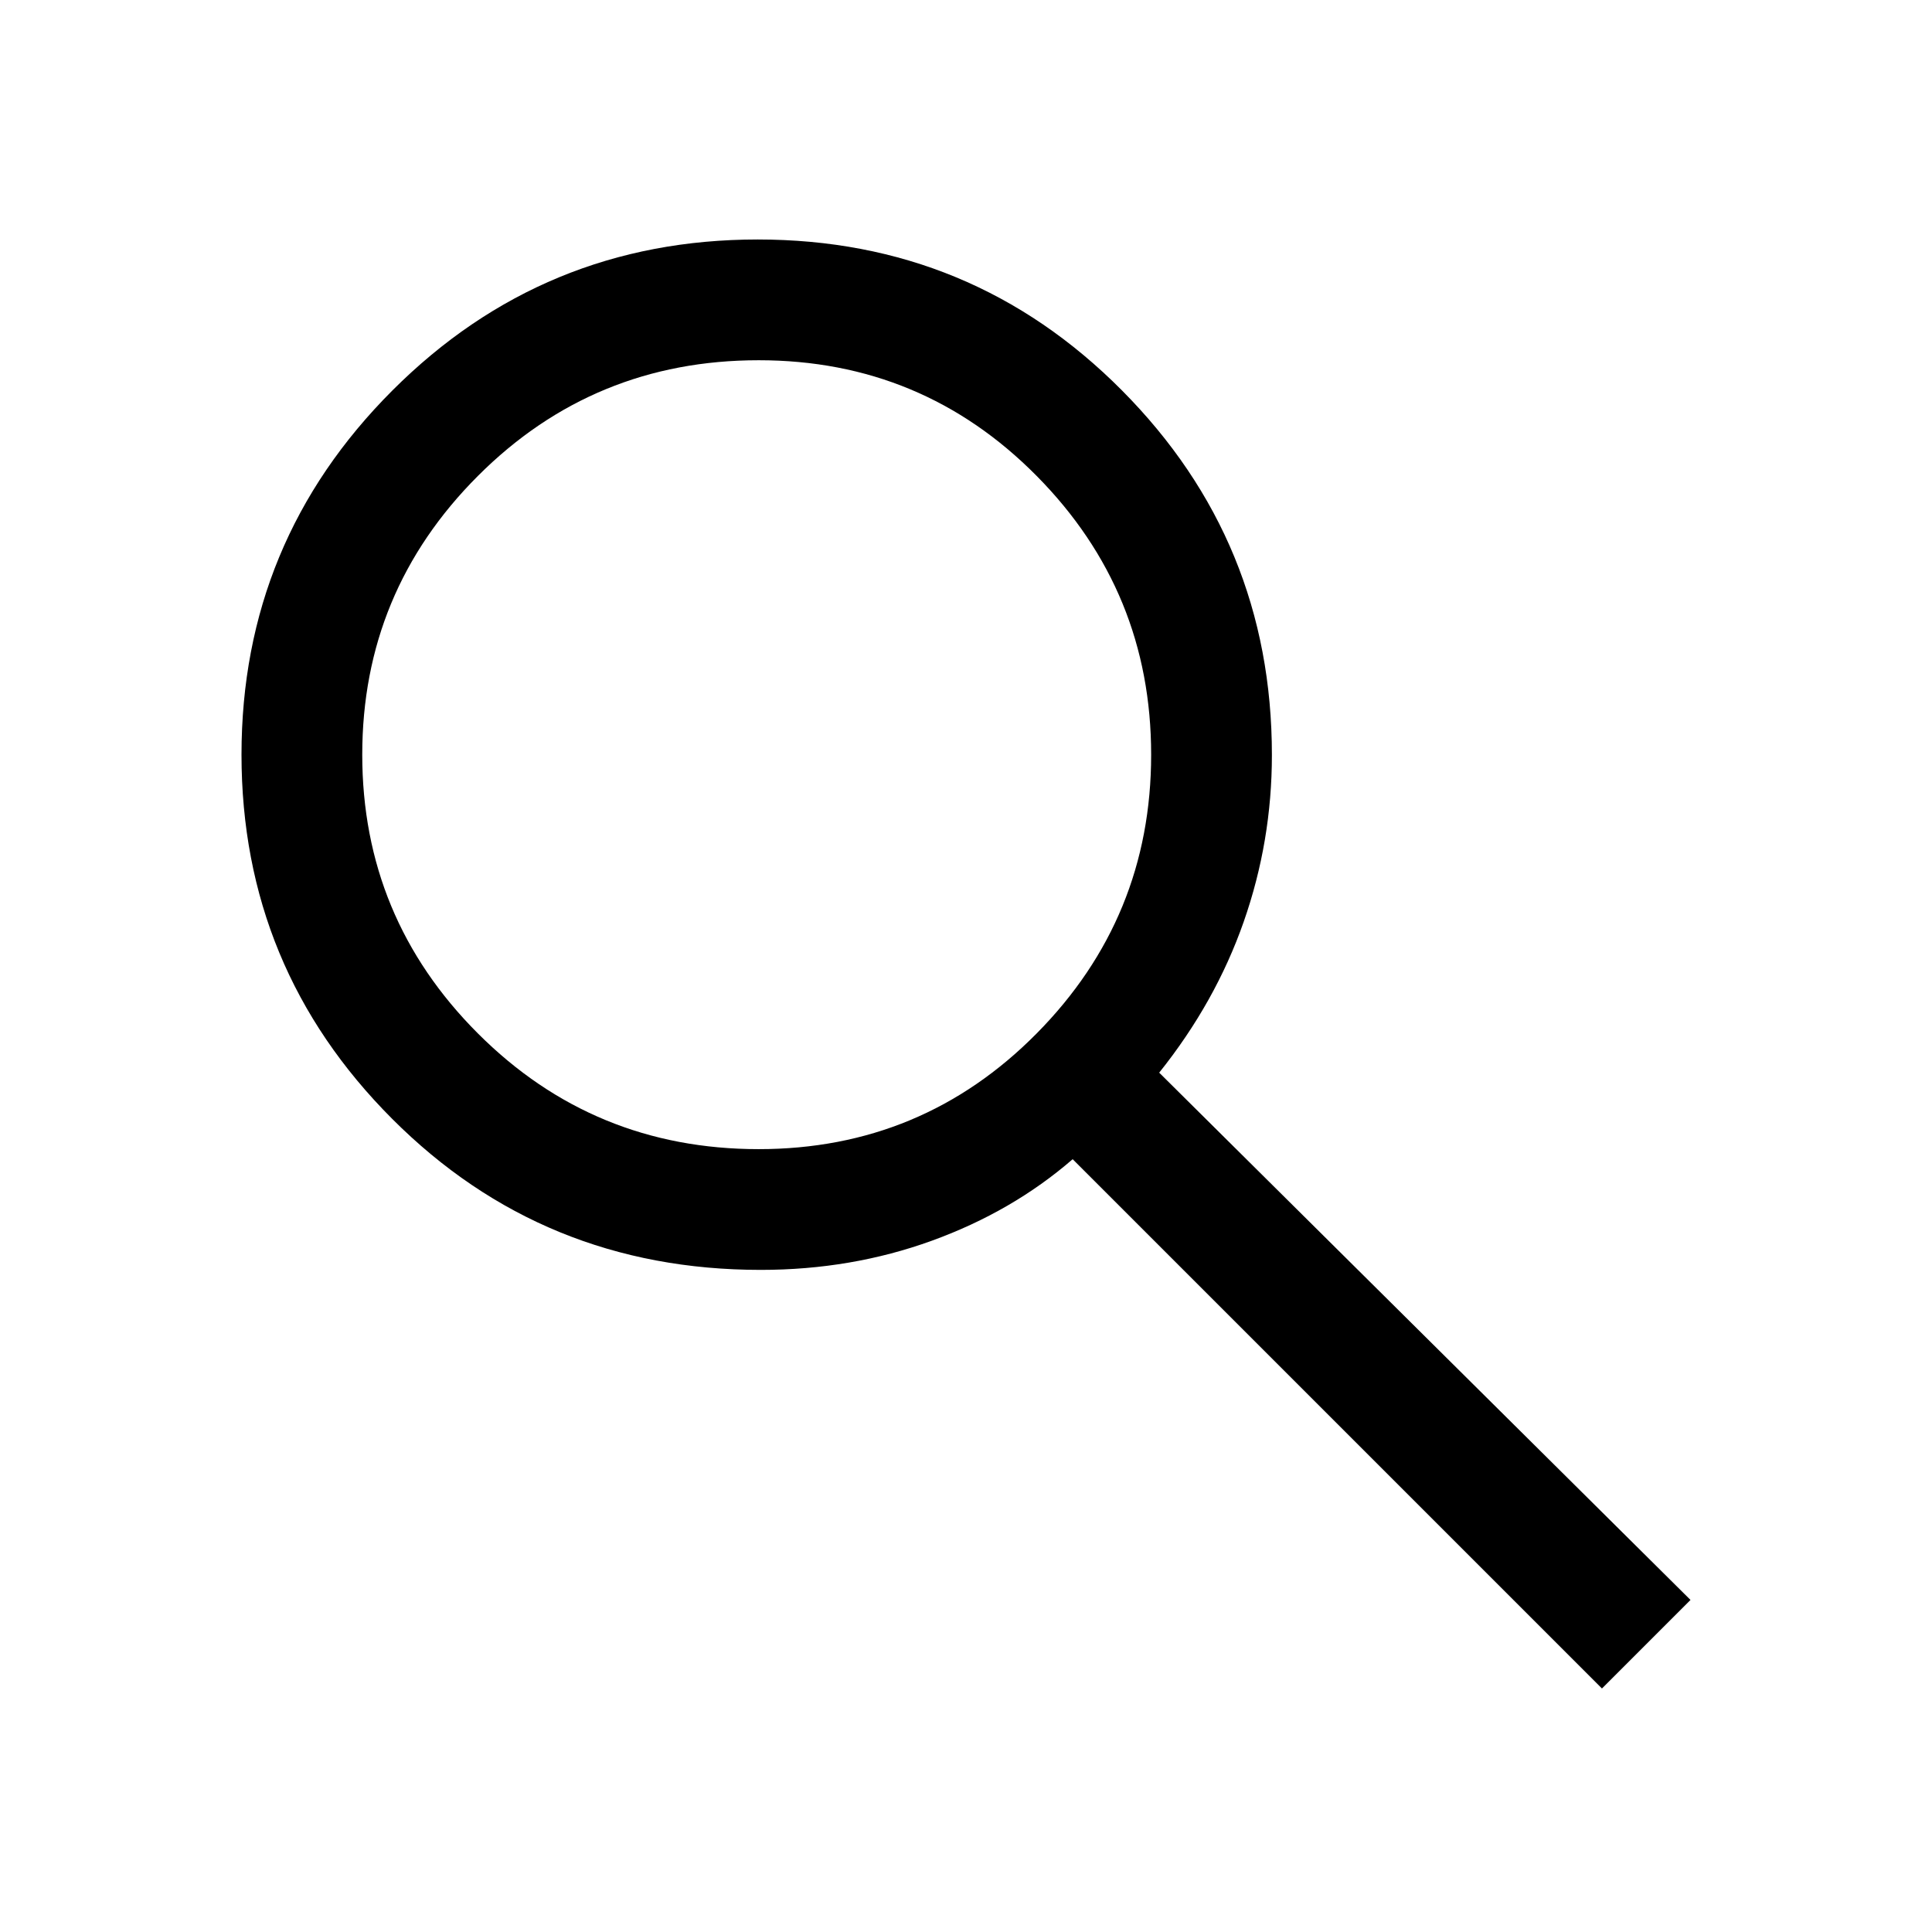
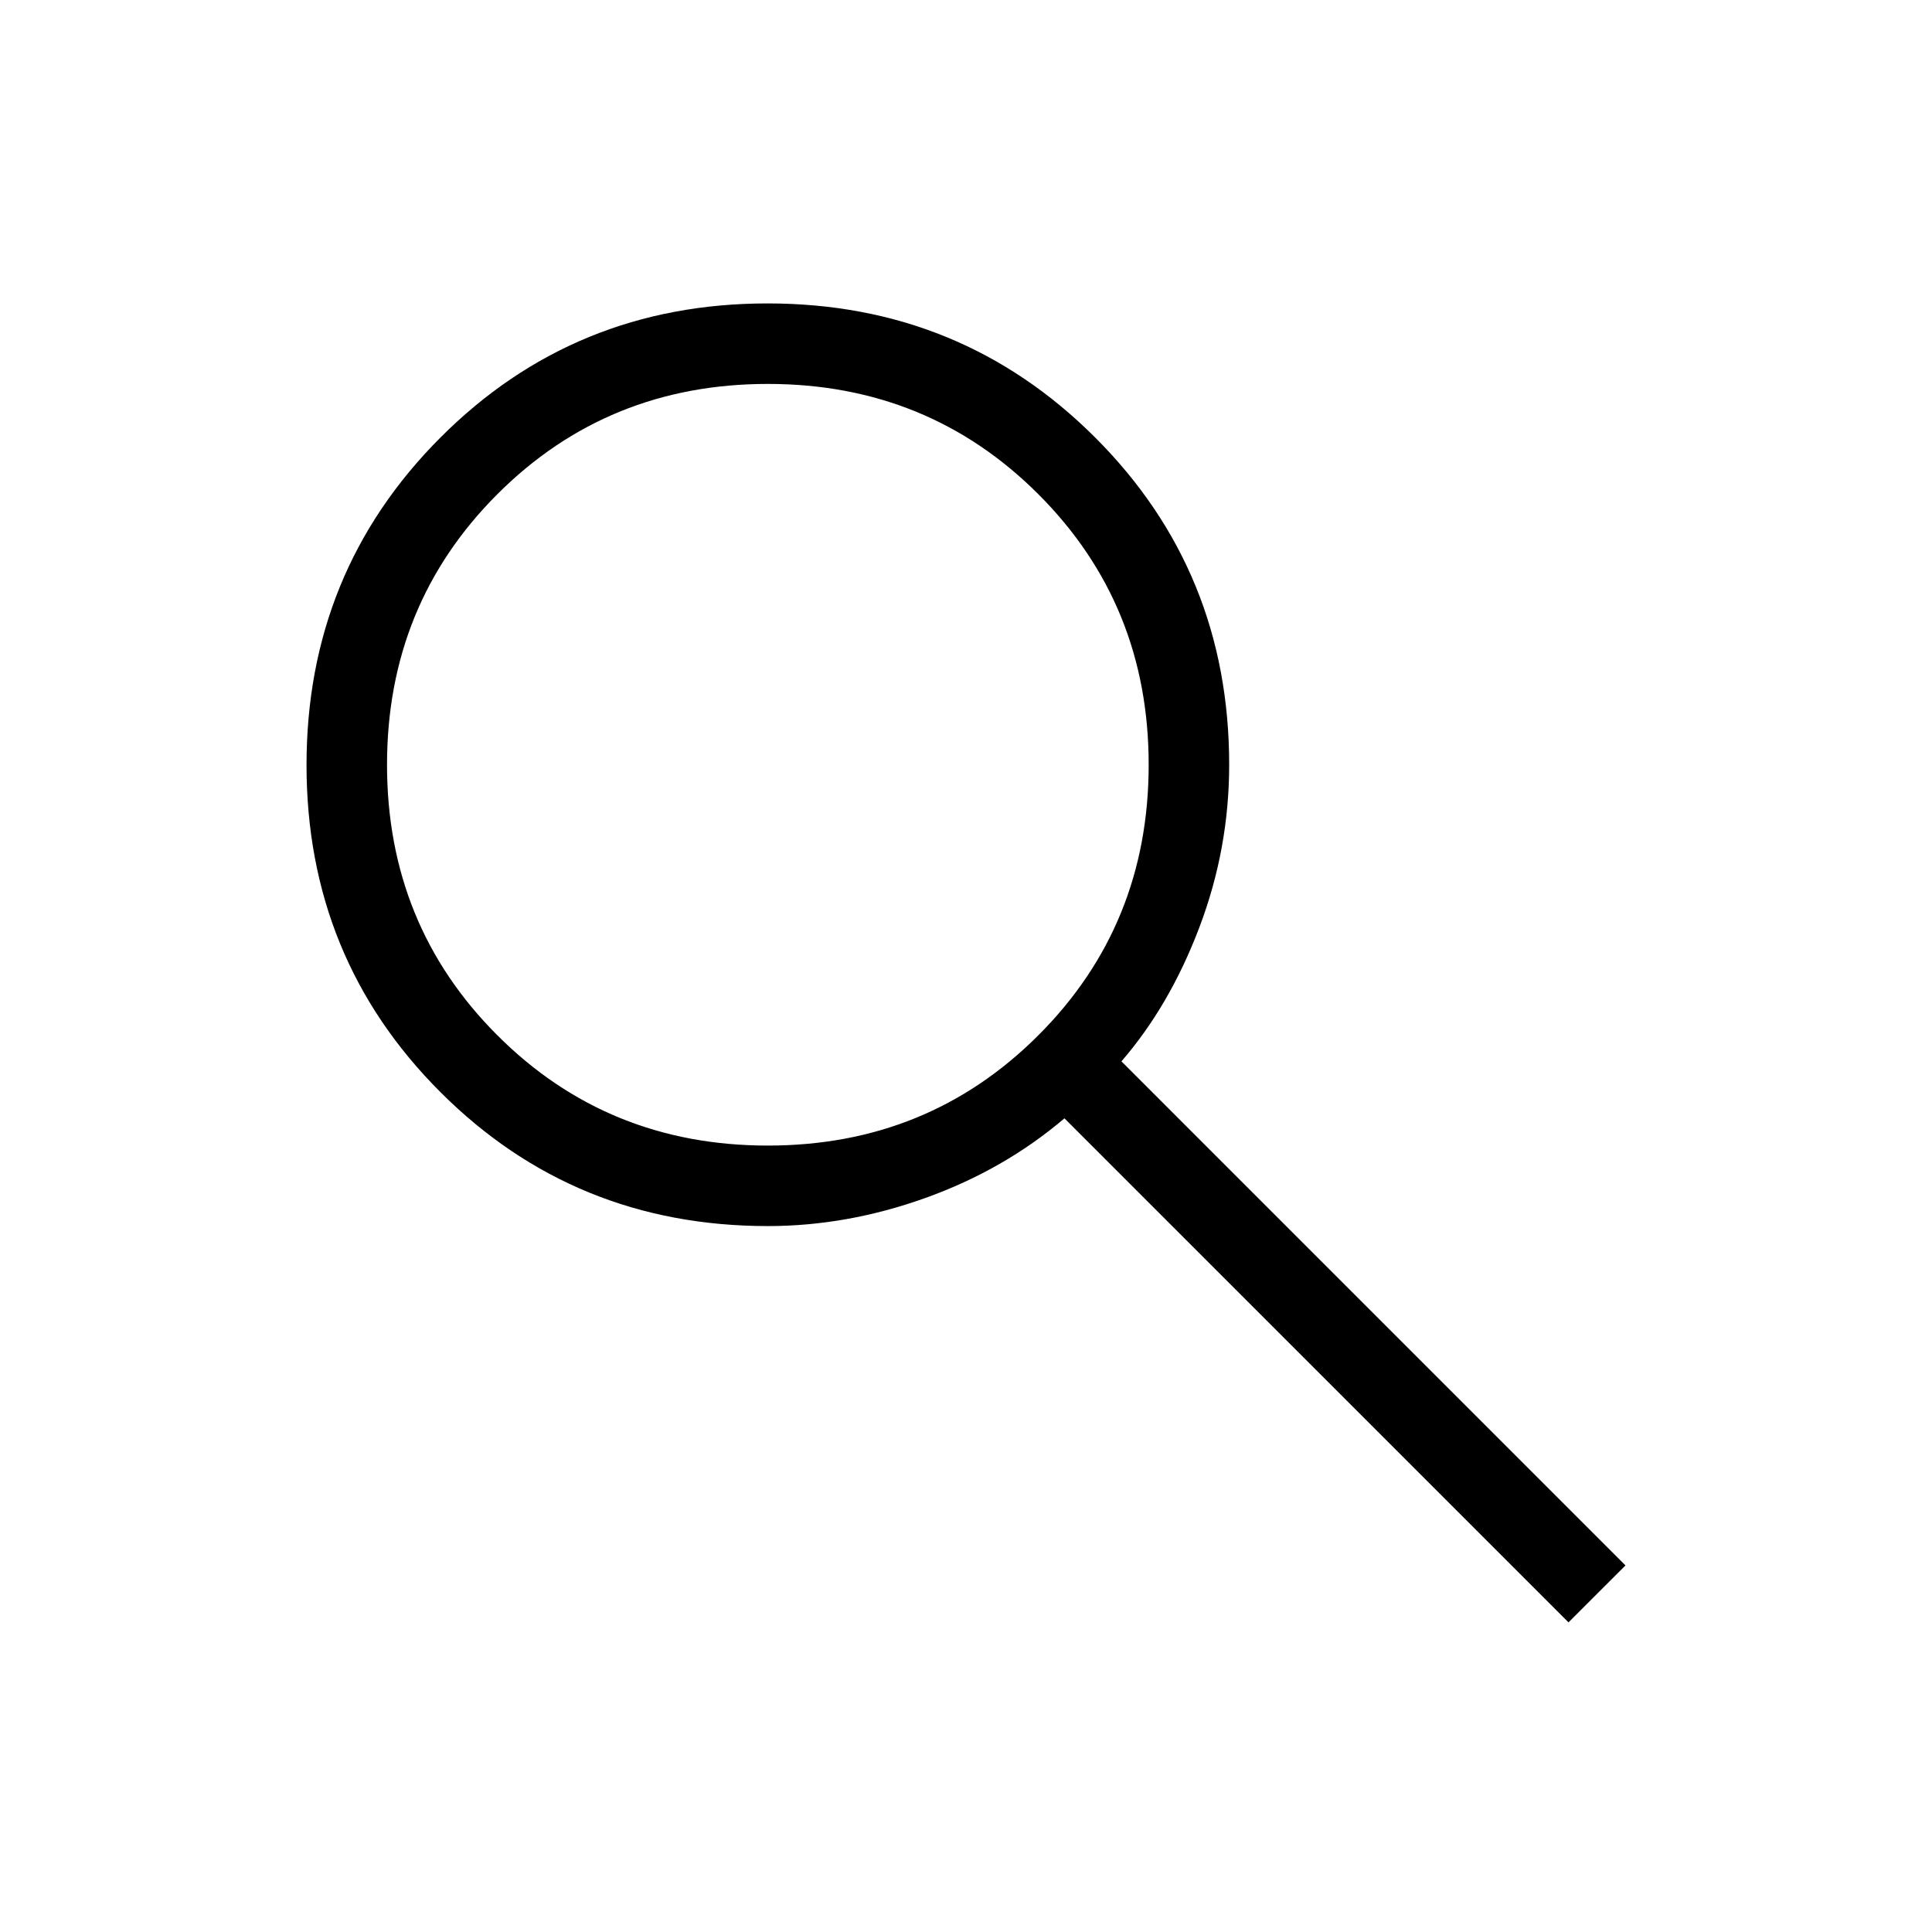
- <svg xmlns="http://www.w3.org/2000/svg" height="48" viewBox="0 -960 960 960" width="48">
-   <path d="M796-121 533-384q-30 26-69.959 40.5T378-329q-108.162 0-183.081-75Q120-479 120-585t75-181q75-75 181.5-75t181 75Q632-691 632-584.85 632-542 618-502q-14 40-42 75l264 262-44 44ZM377-389q81.25 0 138.125-57.5T572-585q0-81-56.875-138.5T377-781q-82.083 0-139.542 57.5Q180-666 180-585t57.458 138.5Q294.917-389 377-389Z" />
+ <svg xmlns="http://www.w3.org/2000/svg" height="24px" viewBox="0 -960 960 960" width="24px" fill="#000000">
+   <path d="M779.38-153.85 528.92-404.31q-30 25.54-69 39.54t-78.38 14q-96.1 0-162.67-66.53-66.56-66.53-66.56-162.57 0-96.05 66.53-162.71 66.53-66.65 162.57-66.65 96.05 0 162.71 66.56Q610.77-676.1 610.77-580q0 41.69-14.77 80.69t-38.77 66.69l250.46 250.47-28.31 28.3ZM381.54-390.77q79.61 0 134.42-54.81 54.81-54.8 54.81-134.42 0-79.62-54.81-134.42-54.81-54.81-134.42-54.81-79.62 0-134.42 54.81-54.81 54.8-54.81 134.42 0 79.62 54.81 134.42 54.8 54.81 134.42 54.81Z" />
</svg>
